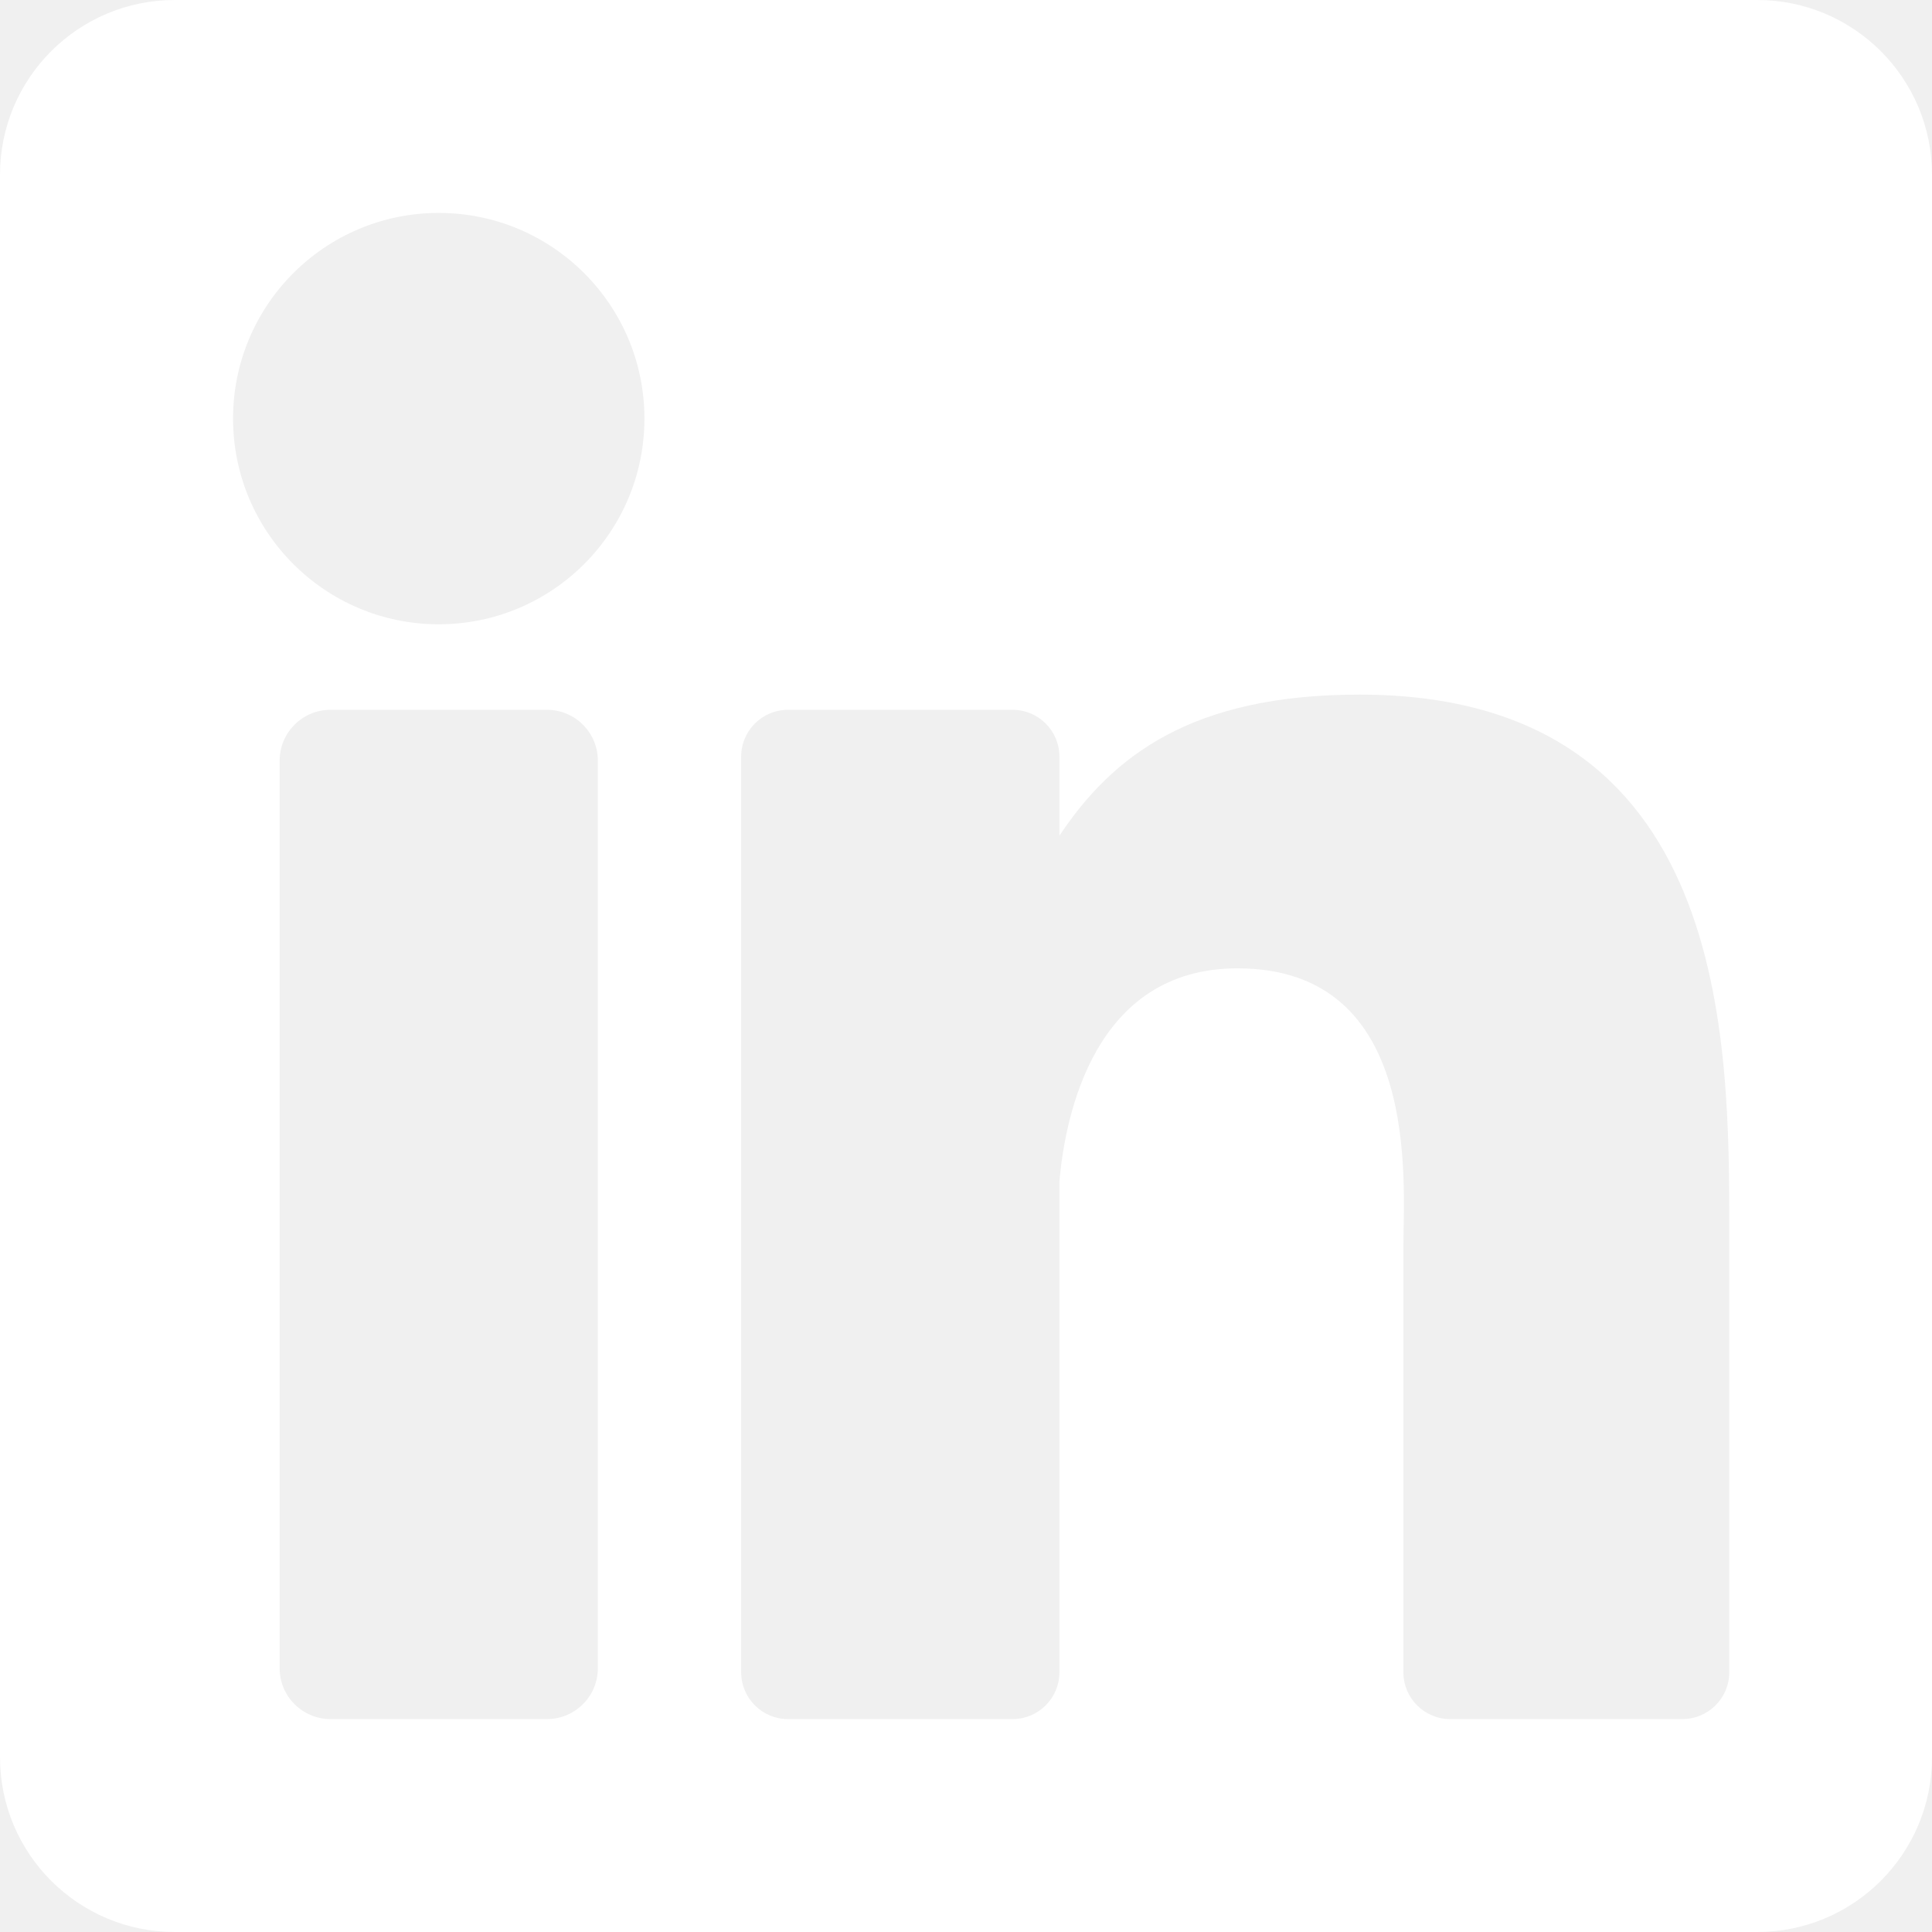
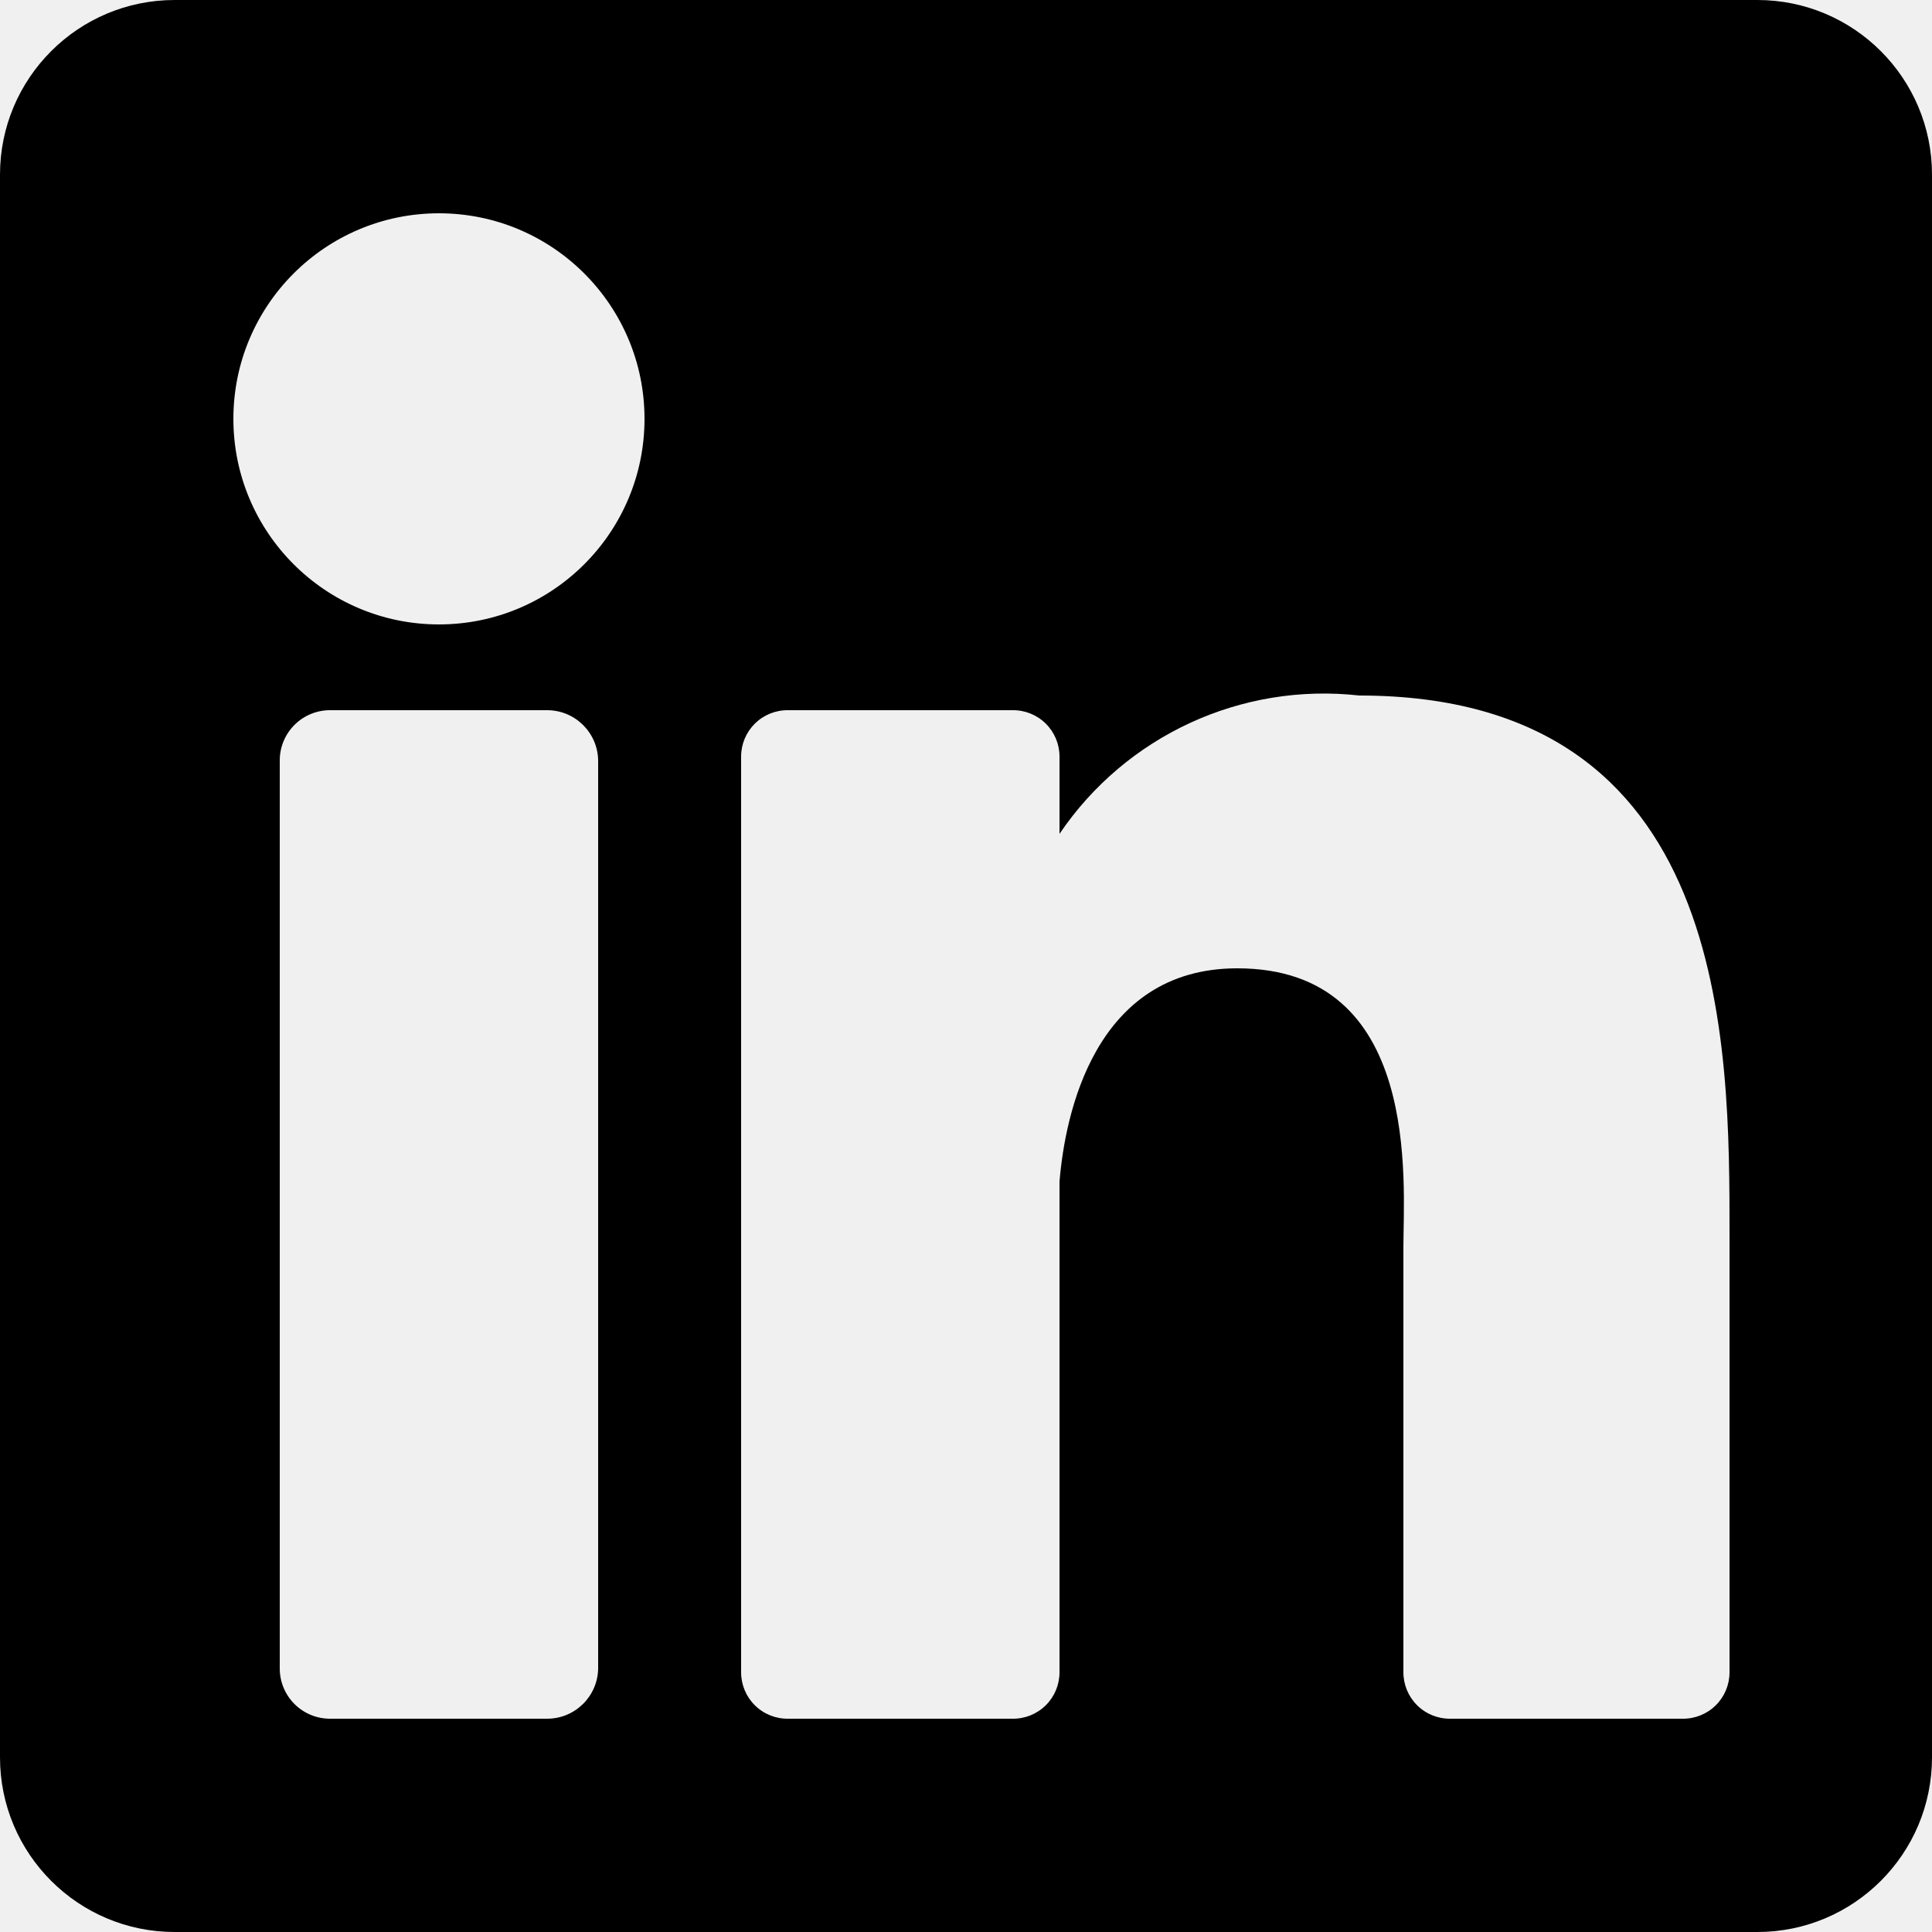
- <svg xmlns="http://www.w3.org/2000/svg" width="38" height="38" viewBox="0 0 38 38" fill="none">
-   <path d="M34.563 0H3.437C1.539 0 0 1.539 0 3.437V34.562C0 36.461 1.539 38 3.437 38H34.562C36.461 38 38 36.461 38 34.562V3.437C38 1.539 36.461 0 34.563 0ZM11.759 32.812C11.759 33.364 11.311 33.812 10.758 33.812H6.5C5.948 33.812 5.5 33.364 5.5 32.812V14.962C5.5 14.409 5.948 13.961 6.5 13.961H10.758C11.311 13.961 11.759 14.409 11.759 14.962V32.812ZM8.629 12.279C6.395 12.279 4.584 10.467 4.584 8.233C4.584 5.999 6.395 4.188 8.629 4.188C10.864 4.188 12.675 5.999 12.675 8.233C12.675 10.467 10.864 12.279 8.629 12.279ZM34.012 32.892C34.012 33.4 33.6 33.812 33.092 33.812H28.523C28.015 33.812 27.603 33.4 27.603 32.892V24.52C27.603 23.27 27.97 19.046 24.339 19.046C21.523 19.046 20.952 21.938 20.837 23.235V32.892C20.837 33.4 20.425 33.812 19.917 33.812H15.498C14.99 33.812 14.578 33.4 14.578 32.892V14.881C14.578 14.373 14.99 13.961 15.498 13.961H19.917C20.425 13.961 20.837 14.373 20.837 14.881V16.438C21.881 14.871 23.433 13.662 26.737 13.662C34.054 13.662 34.012 20.497 34.012 24.253V32.892Z" fill="white" />
+ <svg xmlns="http://www.w3.org/2000/svg" viewBox="0 0 25 25">
+   <g>
+     <g>
+       <path d="M22.74,0H2.26A2.26,2.26,0,0,0,0,2.26V22.74A2.26,2.26,0,0,0,2.26,25H22.74A2.26,2.26,0,0,0,25,22.74V2.26A2.26,2.26,0,0,0,22.74,0Zm-15,21.59a.66.66,0,0,1-.66.65H4.28a.65.65,0,0,1-.66-.65V9.84a.65.65,0,0,1,.66-.65h2.8a.66.66,0,0,1,.66.65ZM5.68,8.08A2.66,2.66,0,1,1,8.34,5.42,2.66,2.66,0,0,1,5.68,8.08Zm16.7,13.56a.6.6,0,0,1-.61.6h-3a.6.6,0,0,1-.61-.6V16.13c0-.82.24-3.6-2.15-3.6-1.85,0-2.23,1.9-2.3,2.76v6.35a.6.6,0,0,1-.61.6H10.2a.6.6,0,0,1-.61-.6V9.79a.6.6,0,0,1,.61-.6h2.9a.6.6,0,0,1,.61.6v1A4.13,4.13,0,0,1,17.59,9c4.81,0,4.79,4.5,4.79,7Z" />
+     </g>
+   </g>
</svg>
